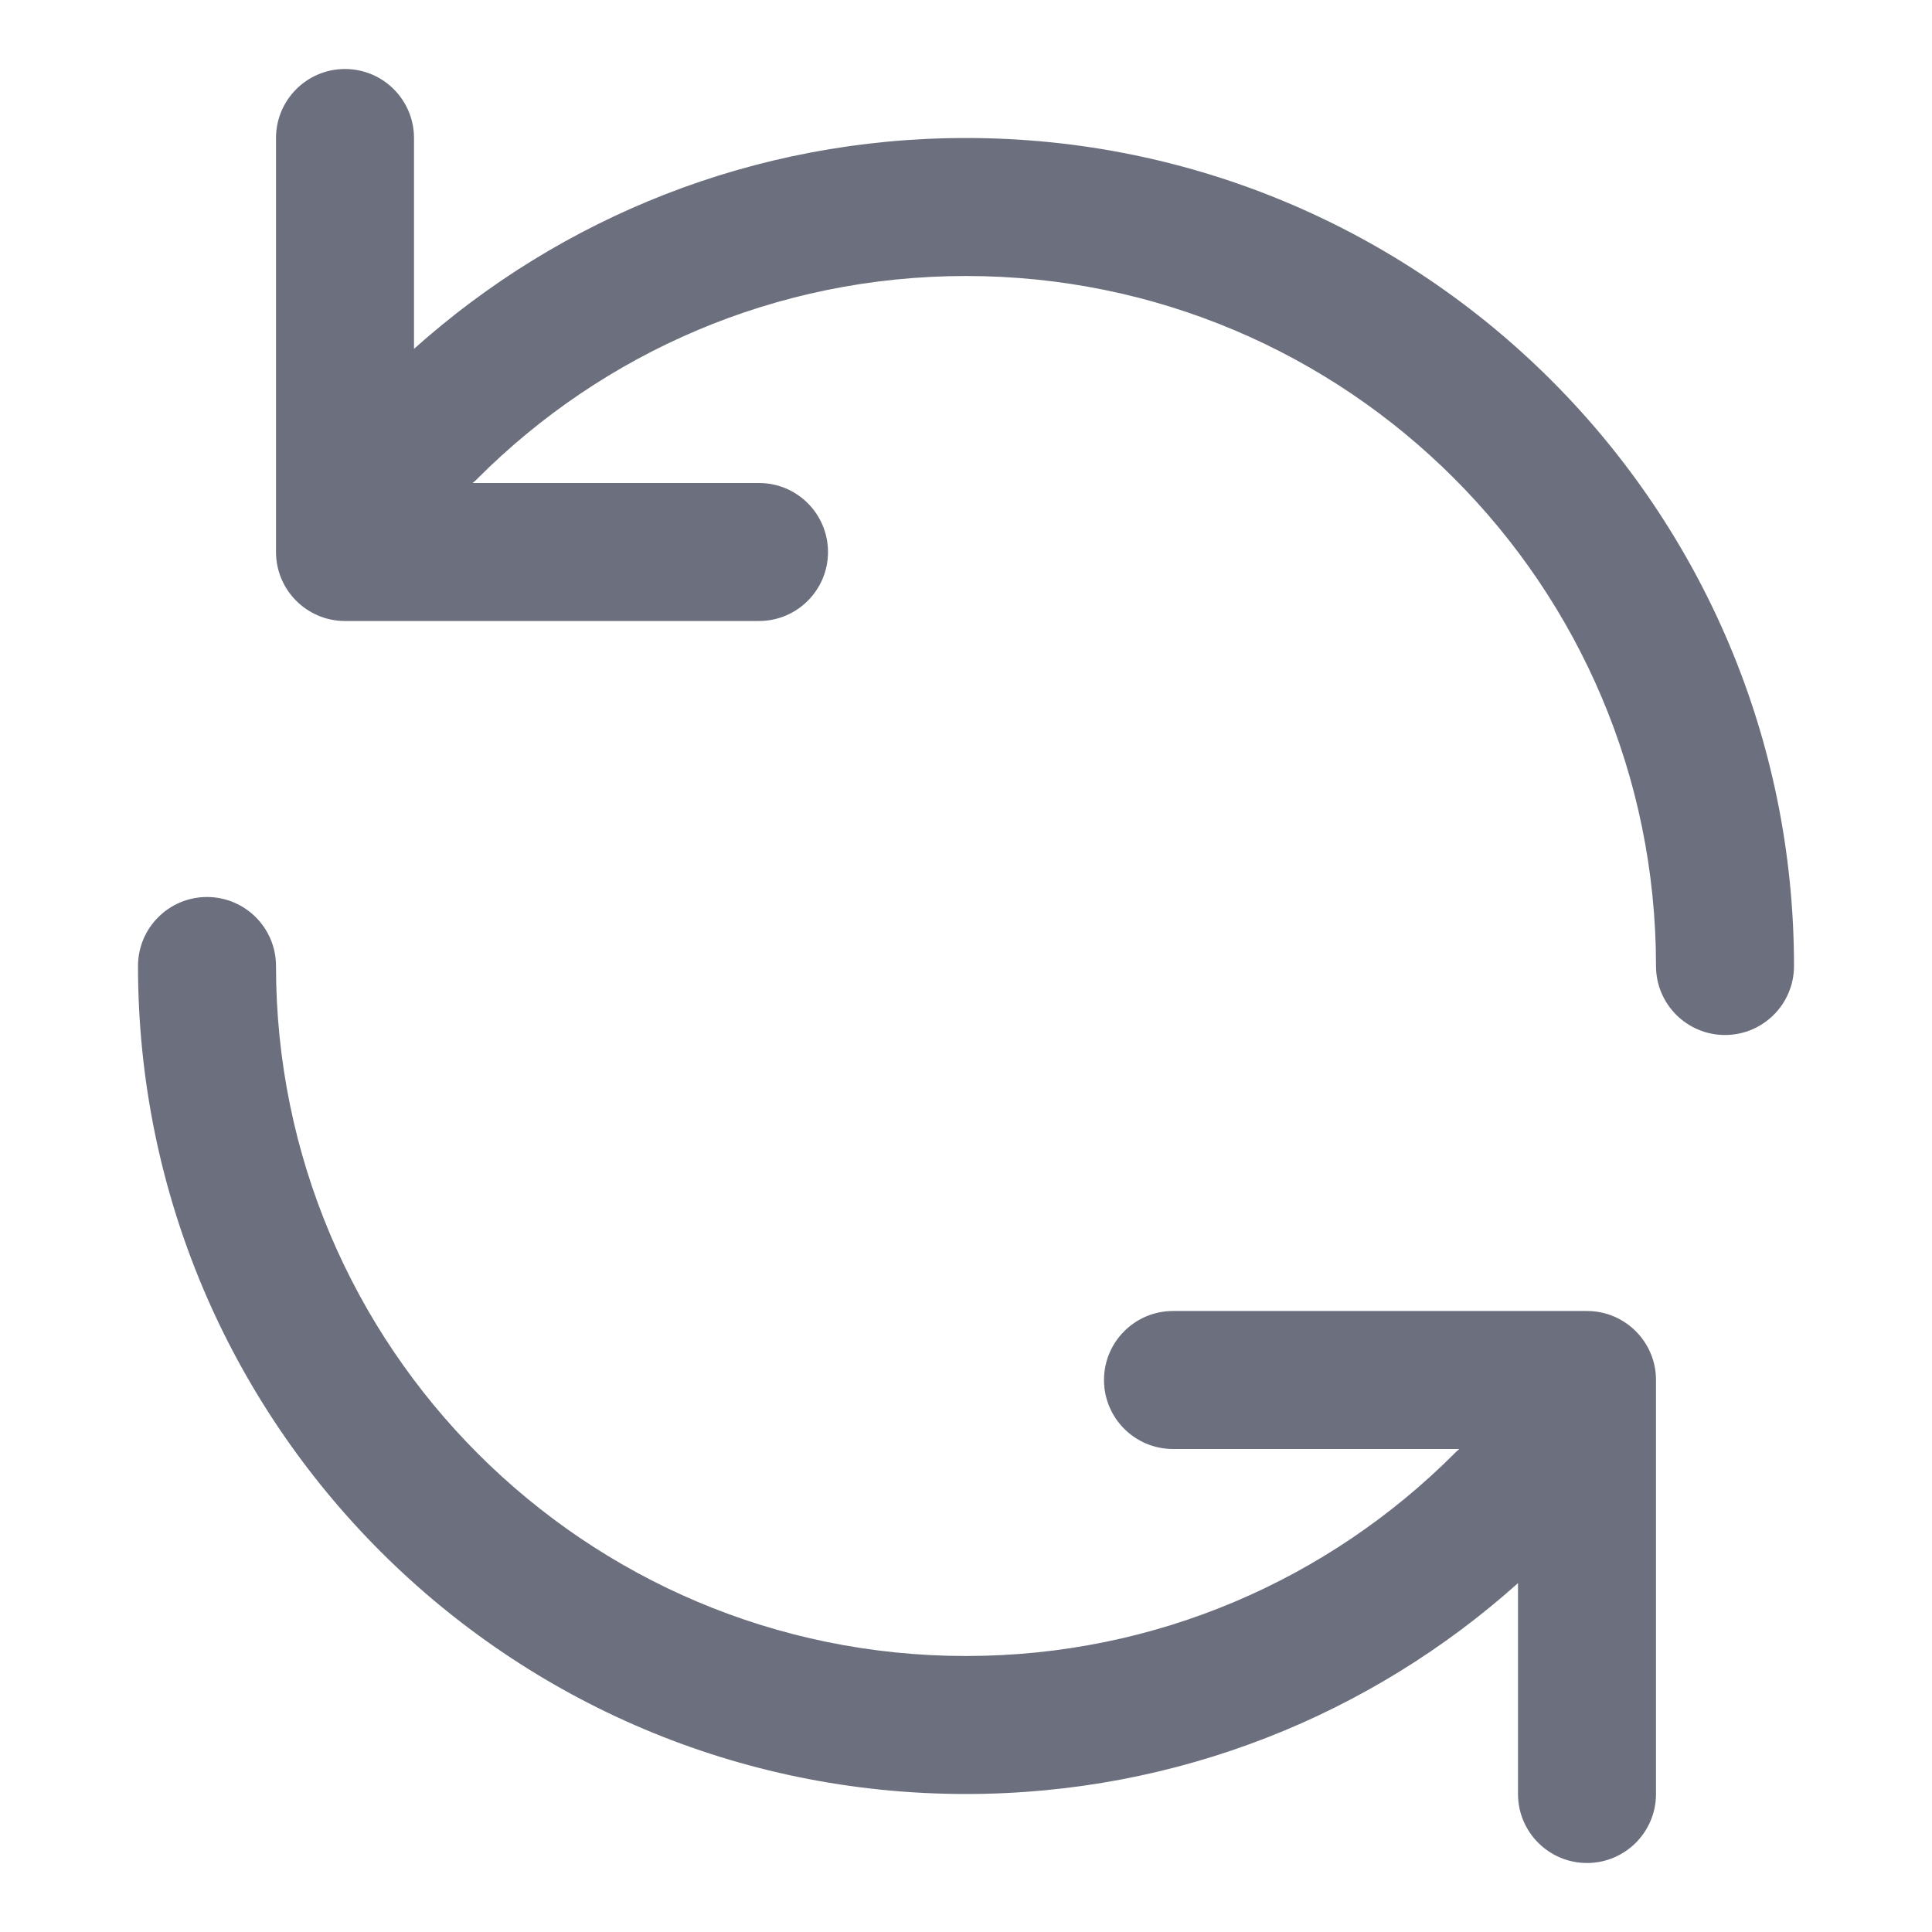
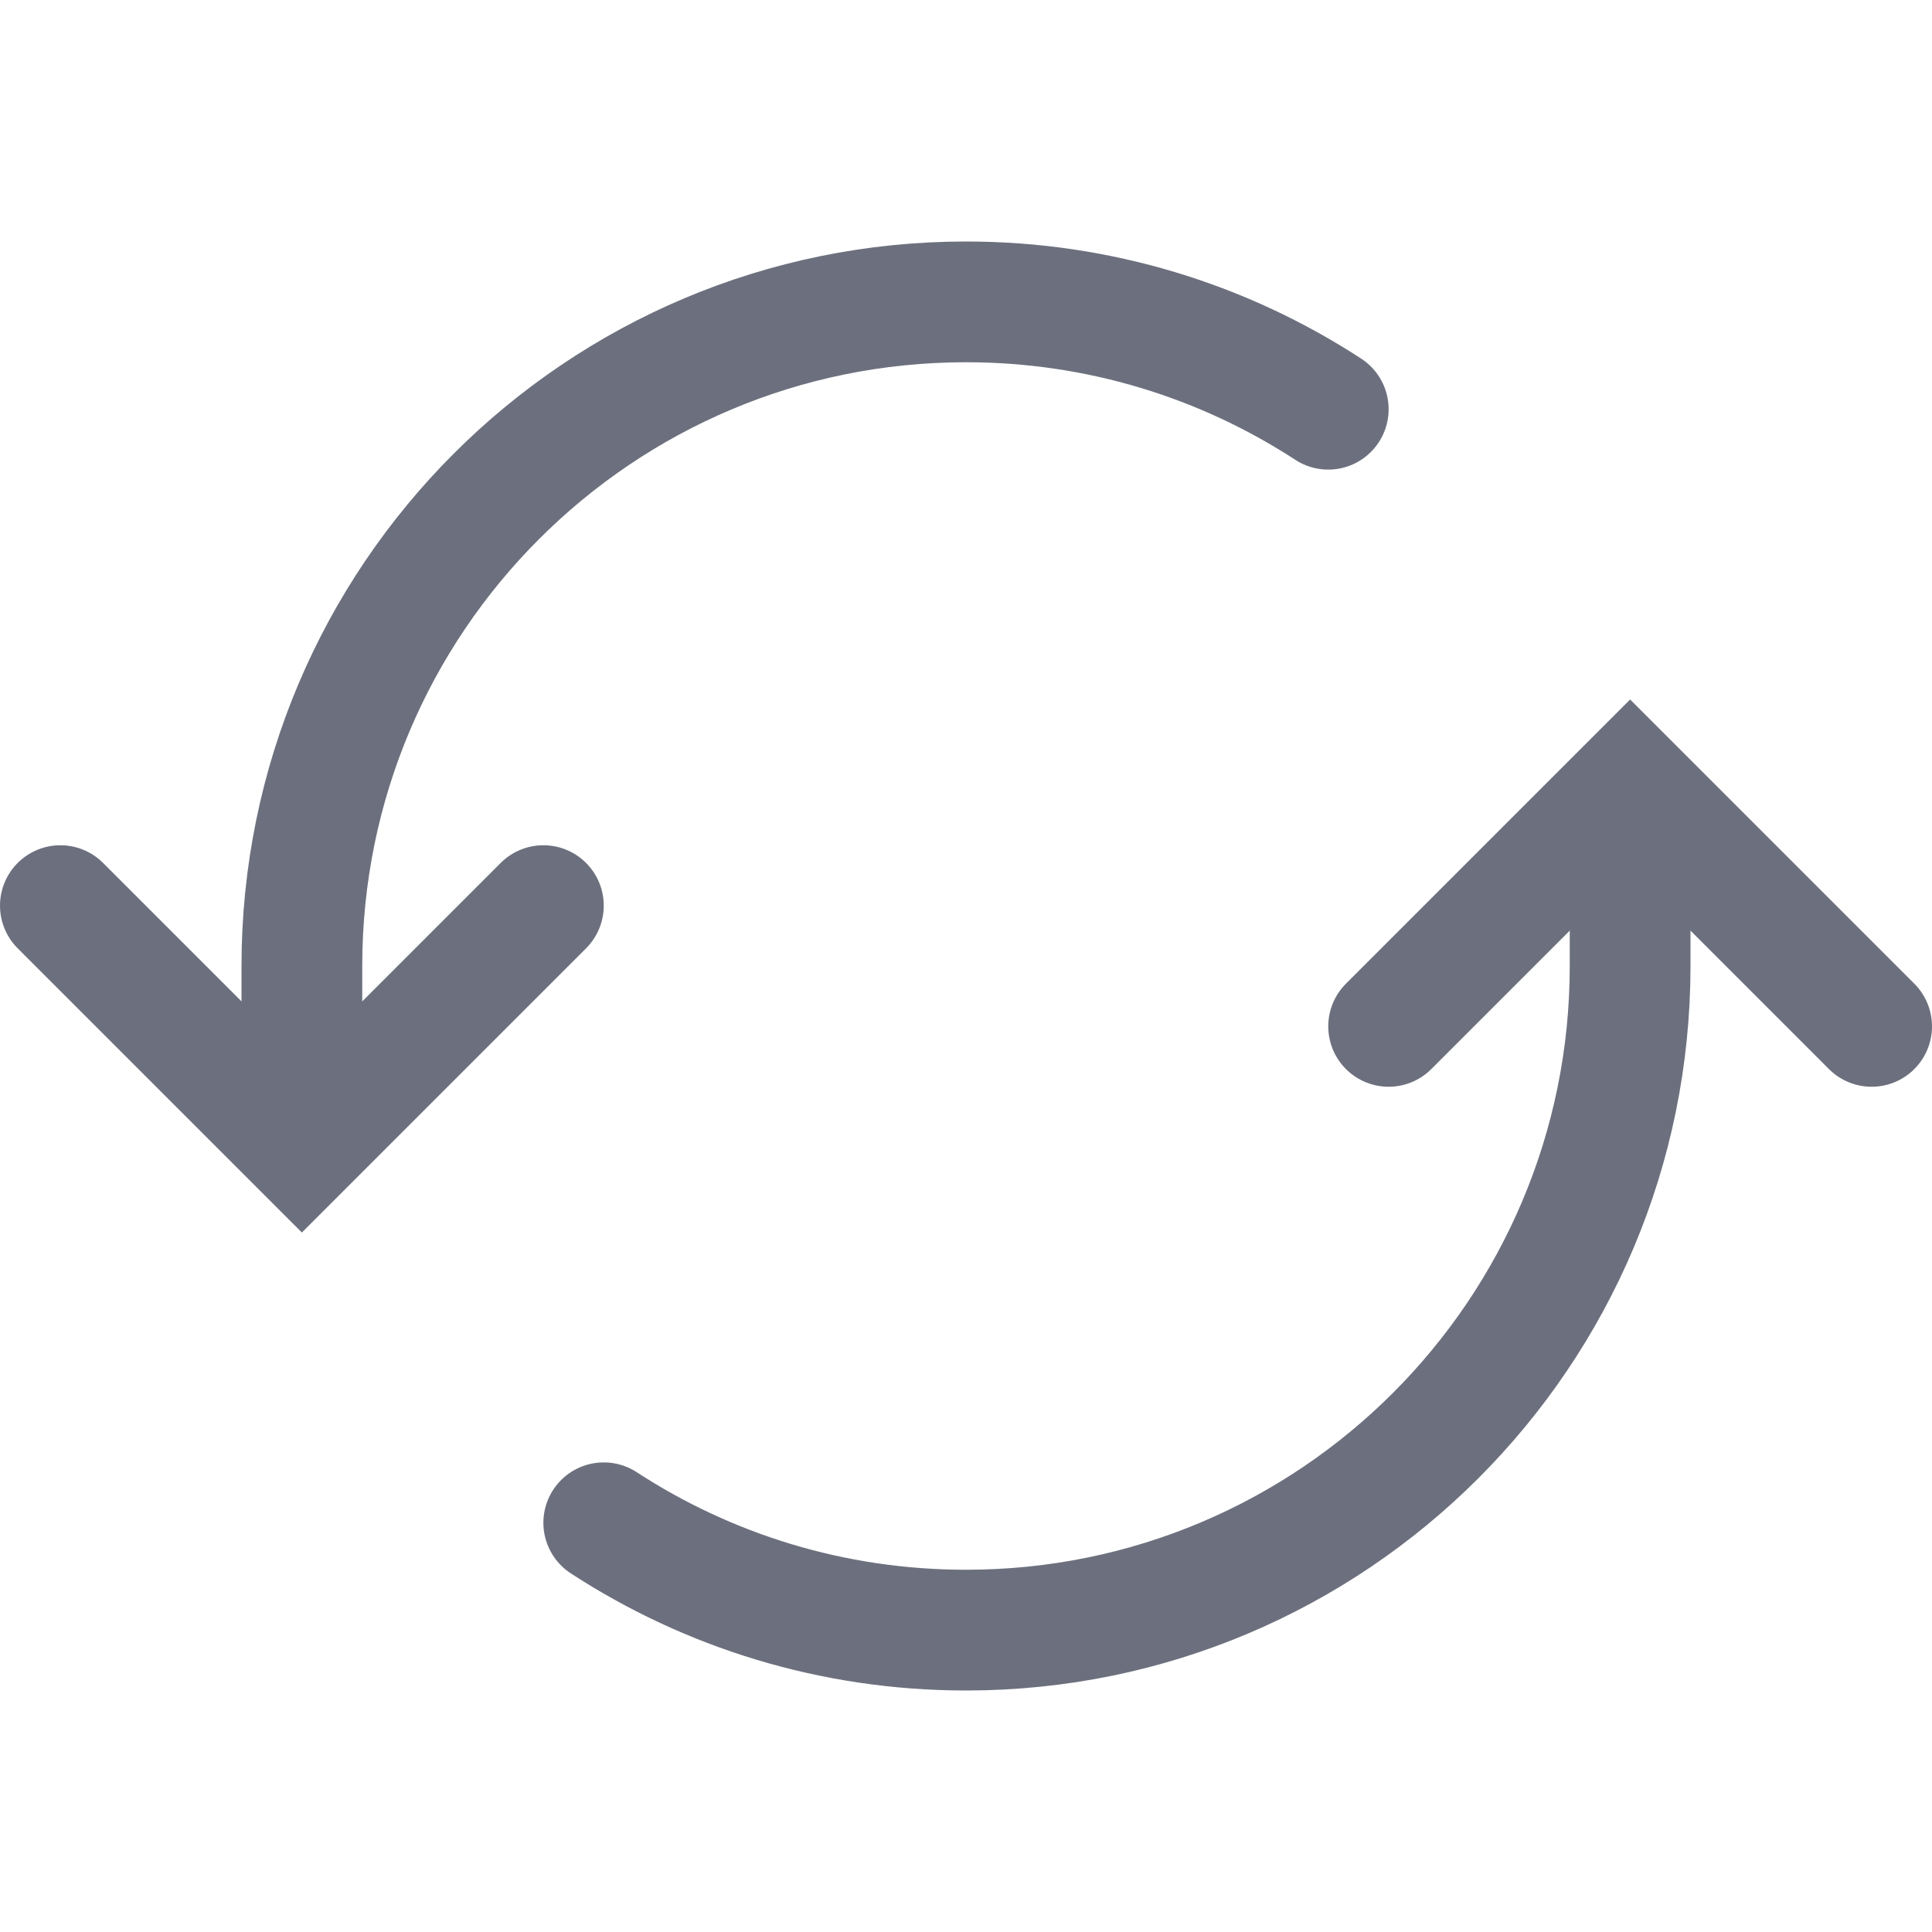
- <svg xmlns="http://www.w3.org/2000/svg" width="14" height="14" viewBox="0 0 14 14" fill="none">
-   <path d="M2 7C2 9.761 4.239 12 7 12C8.381 12 9.63 11.441 10.536 10.536C10.548 10.523 10.561 10.511 10.575 10.5L8.5 10.5C8.224 10.5 8 10.276 8 10C8 9.724 8.224 9.5 8.5 9.5L11.5 9.5C11.776 9.5 12 9.724 12 10L12 13C12 13.276 11.776 13.5 11.5 13.5C11.224 13.5 11 13.276 11 13L11 11.472C9.939 12.422 8.537 13 7 13C3.686 13 1 10.314 1 7C1 6.724 1.224 6.5 1.5 6.5C1.776 6.5 2 6.724 2 7Z" fill="#6C707E" />
-   <path d="M5.5 3.5L3.425 3.5C3.439 3.489 3.452 3.477 3.464 3.464C4.37 2.559 5.619 2 7 2C9.761 2 12 4.239 12 7C12 7.276 12.224 7.5 12.5 7.5C12.776 7.5 13 7.276 13 7C13 3.686 10.314 1 7 1C5.463 1 4.061 1.578 3 2.528L3 1C3 0.724 2.776 0.5 2.5 0.5C2.224 0.5 2 0.724 2 1L2 4C2 4.276 2.224 4.5 2.5 4.5L5.5 4.5C5.776 4.5 6 4.276 6 4C6 3.724 5.776 3.5 5.5 3.5Z" fill="#6C707E" />
+ <svg xmlns="http://www.w3.org/2000/svg" width="16" height="16" viewBox="0 0 16 16" fill="none">
+   <path d="M2.5 9V8C2.5 4.962 4.962 2.5 8 2.5C9.107 2.5 10.137 2.827 11 3.389" stroke="#6C707E" stroke-linecap="round" />
+   <path d="M5 12.611C5.863 13.173 6.893 13.5 8 13.5C11.038 13.5 13.5 11.038 13.5 8V7" stroke="#6C707E" stroke-linecap="round" />
+   <path d="M0.5 7.5L2.5 9.5L4.5 7.5" stroke="#6C707E" stroke-linecap="round" />
+   <path d="M11.5 8.5L13.5 6.5L15.5 8.5" stroke="#6C707E" stroke-linecap="round" />
</svg>
